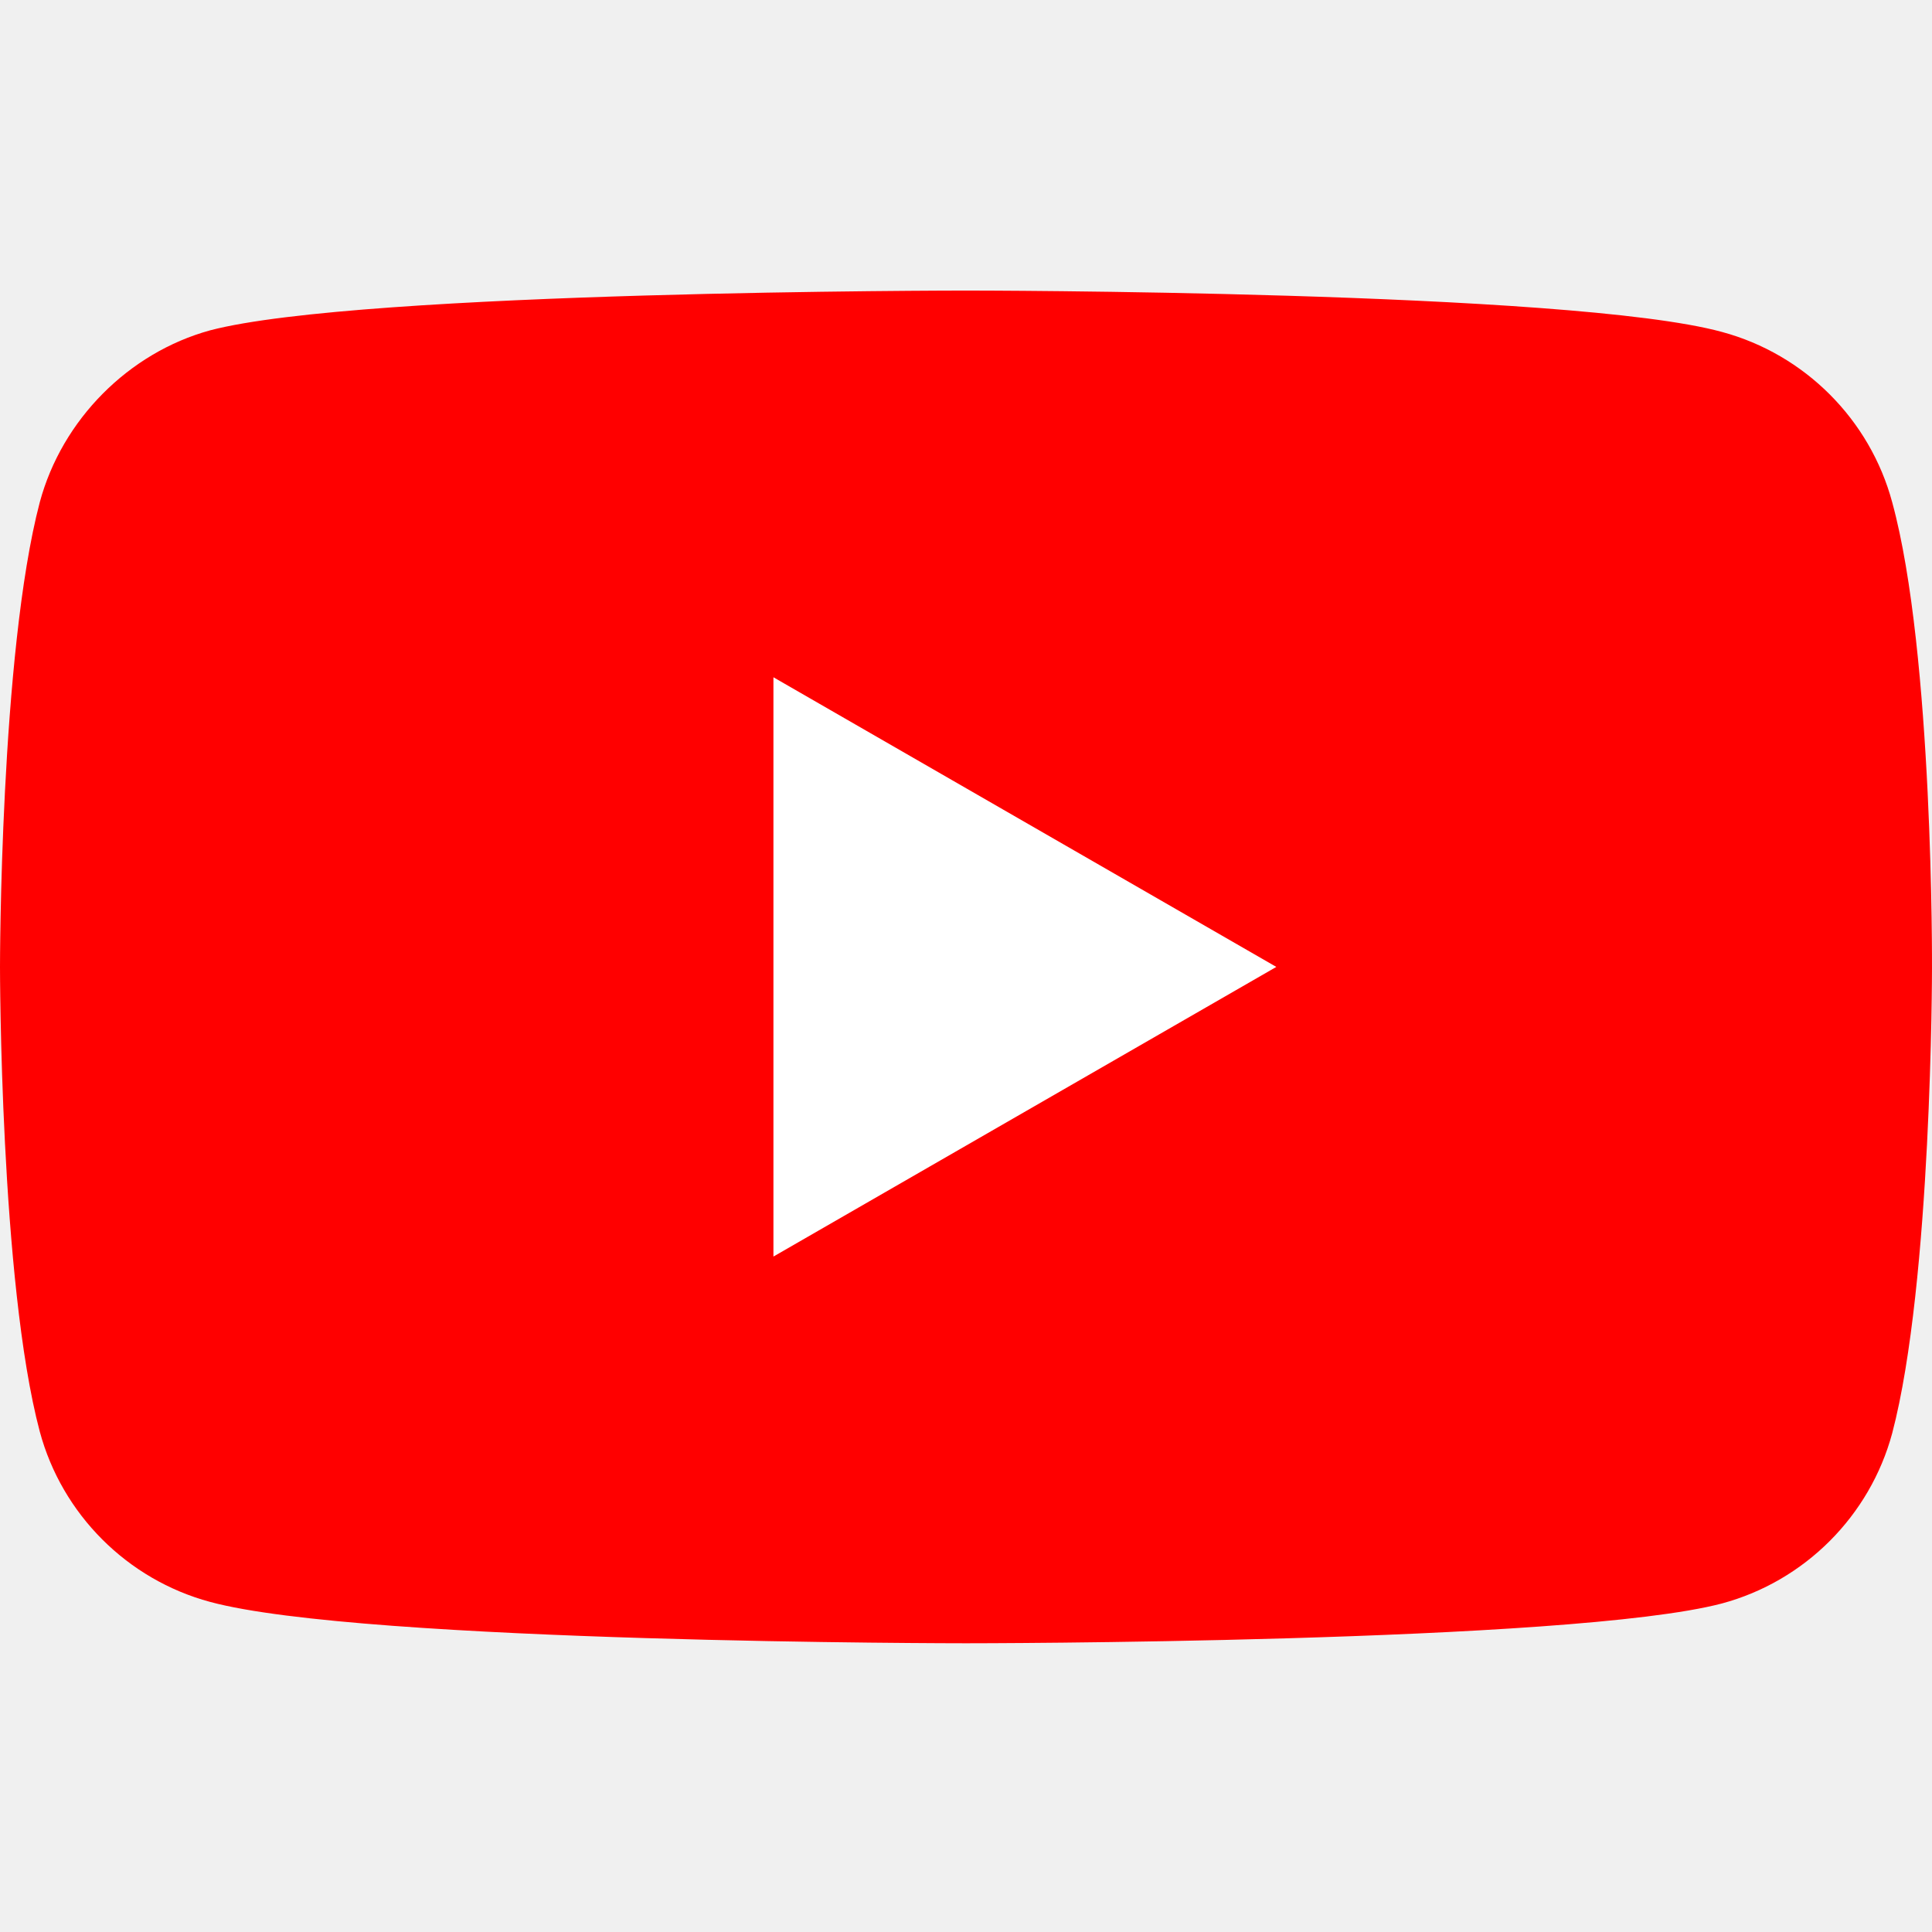
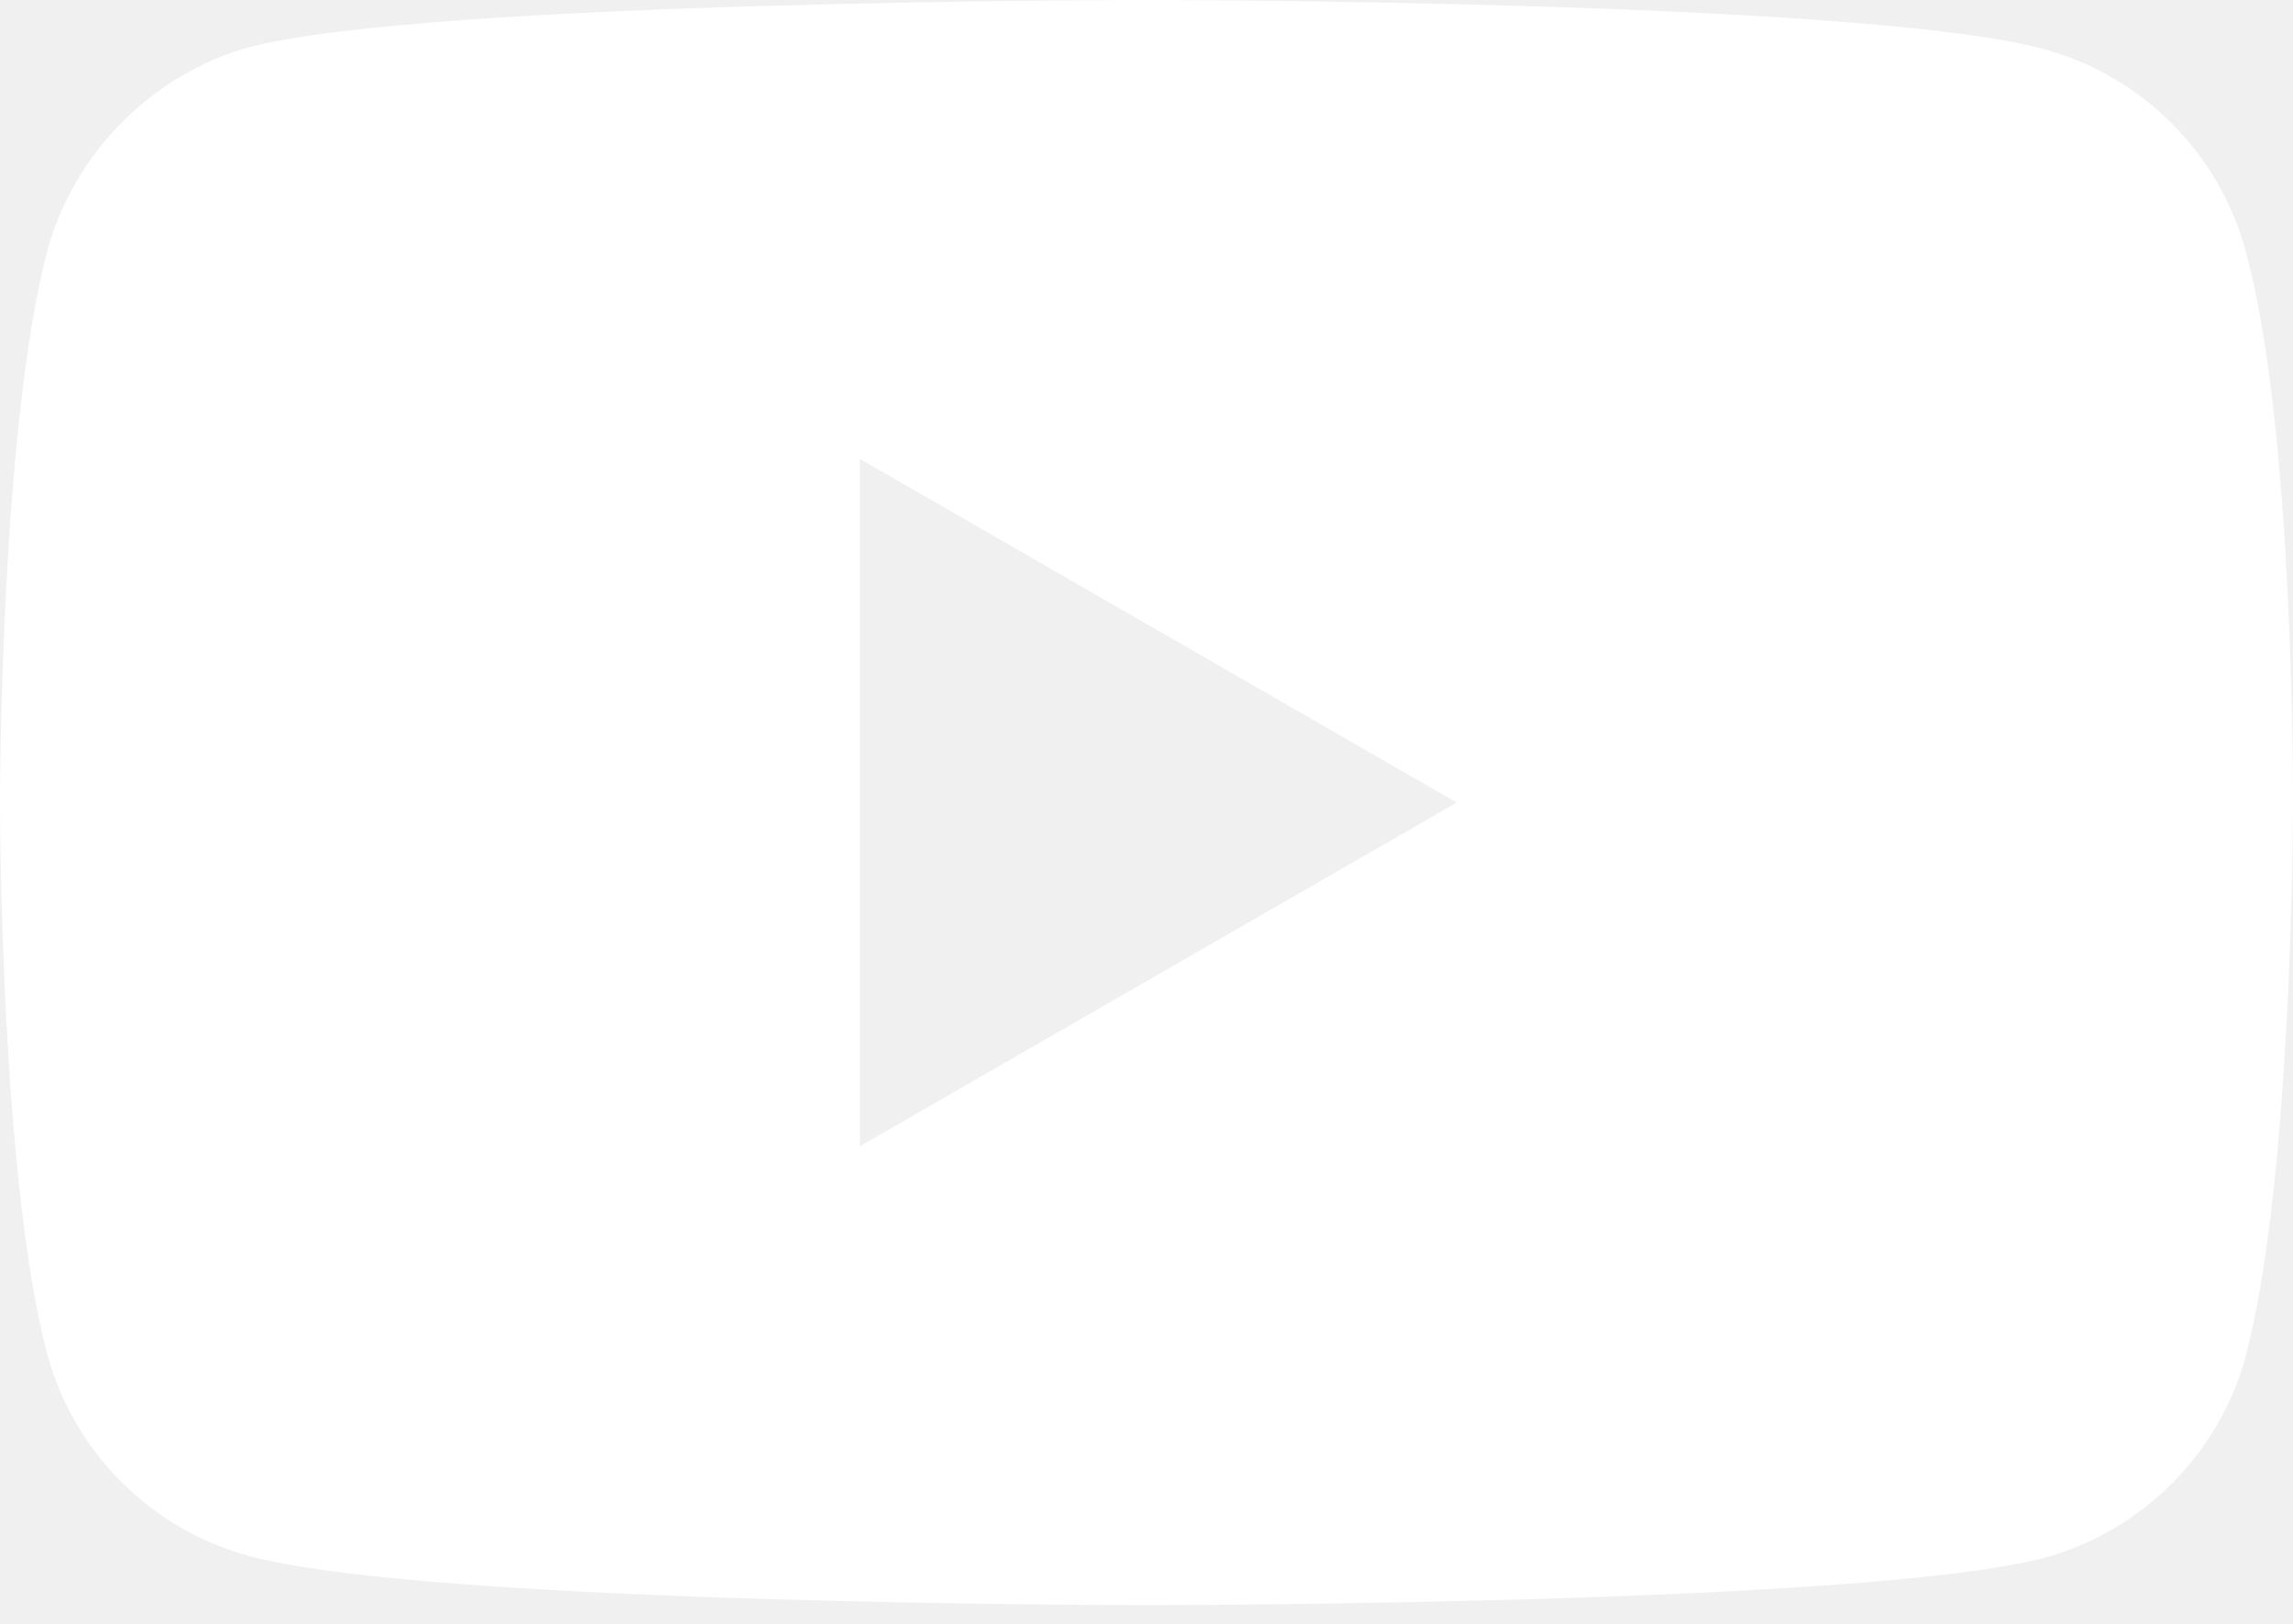
- <svg xmlns="http://www.w3.org/2000/svg" height="512pt" viewBox="0 -77 512.002 512" width="512pt">
-   <path d="m501.453 56.094c-5.902-21.934-23.195-39.223-45.125-45.129-40.066-10.965-200.332-10.965-200.332-10.965s-160.262 0-200.328 10.547c-21.508 5.902-39.223 23.617-45.125 45.547-10.543 40.062-10.543 123.148-10.543 123.148s0 83.504 10.543 123.148c5.906 21.93 23.195 39.223 45.129 45.129 40.484 10.965 200.328 10.965 200.328 10.965s160.262 0 200.328-10.547c21.934-5.902 39.223-23.195 45.129-45.125 10.543-40.066 10.543-123.148 10.543-123.148s.422-83.508-10.547-123.57zm0 0" fill="#f00" />
-   <path d="m204.969 256 133.27-76.758-133.27-76.758zm0 0" fill="#fff" />
+ <svg xmlns="http://www.w3.org/2000/svg" width="24" height="17" viewBox="0 0 24 17" fill="none">
+   <path d="M12 2.05176e-10C12.057 7.59944e-06 19.518 0.002 21.39 0.514C22.417 0.79 23.228 1.601 23.505 2.629C24.019 4.507 24 8.422 24 8.422C24 8.452 23.998 12.323 23.506 14.194C23.229 15.222 22.418 16.033 21.39 16.31C19.516 16.803 12.039 16.804 12 16.804C12 16.804 4.507 16.804 2.609 16.29C1.581 16.013 0.771 15.203 0.494 14.175C0.003 12.328 1.75242e-05 8.449 0 8.402C0 8.402 -5.48296e-05 4.507 0.494 2.629C0.771 1.601 1.601 0.771 2.609 0.494C4.488 -0 12 2.05176e-10 12 2.05176e-10ZM9 12L15.247 8.402L9 4.804V12Z" fill="white" />
</svg>
